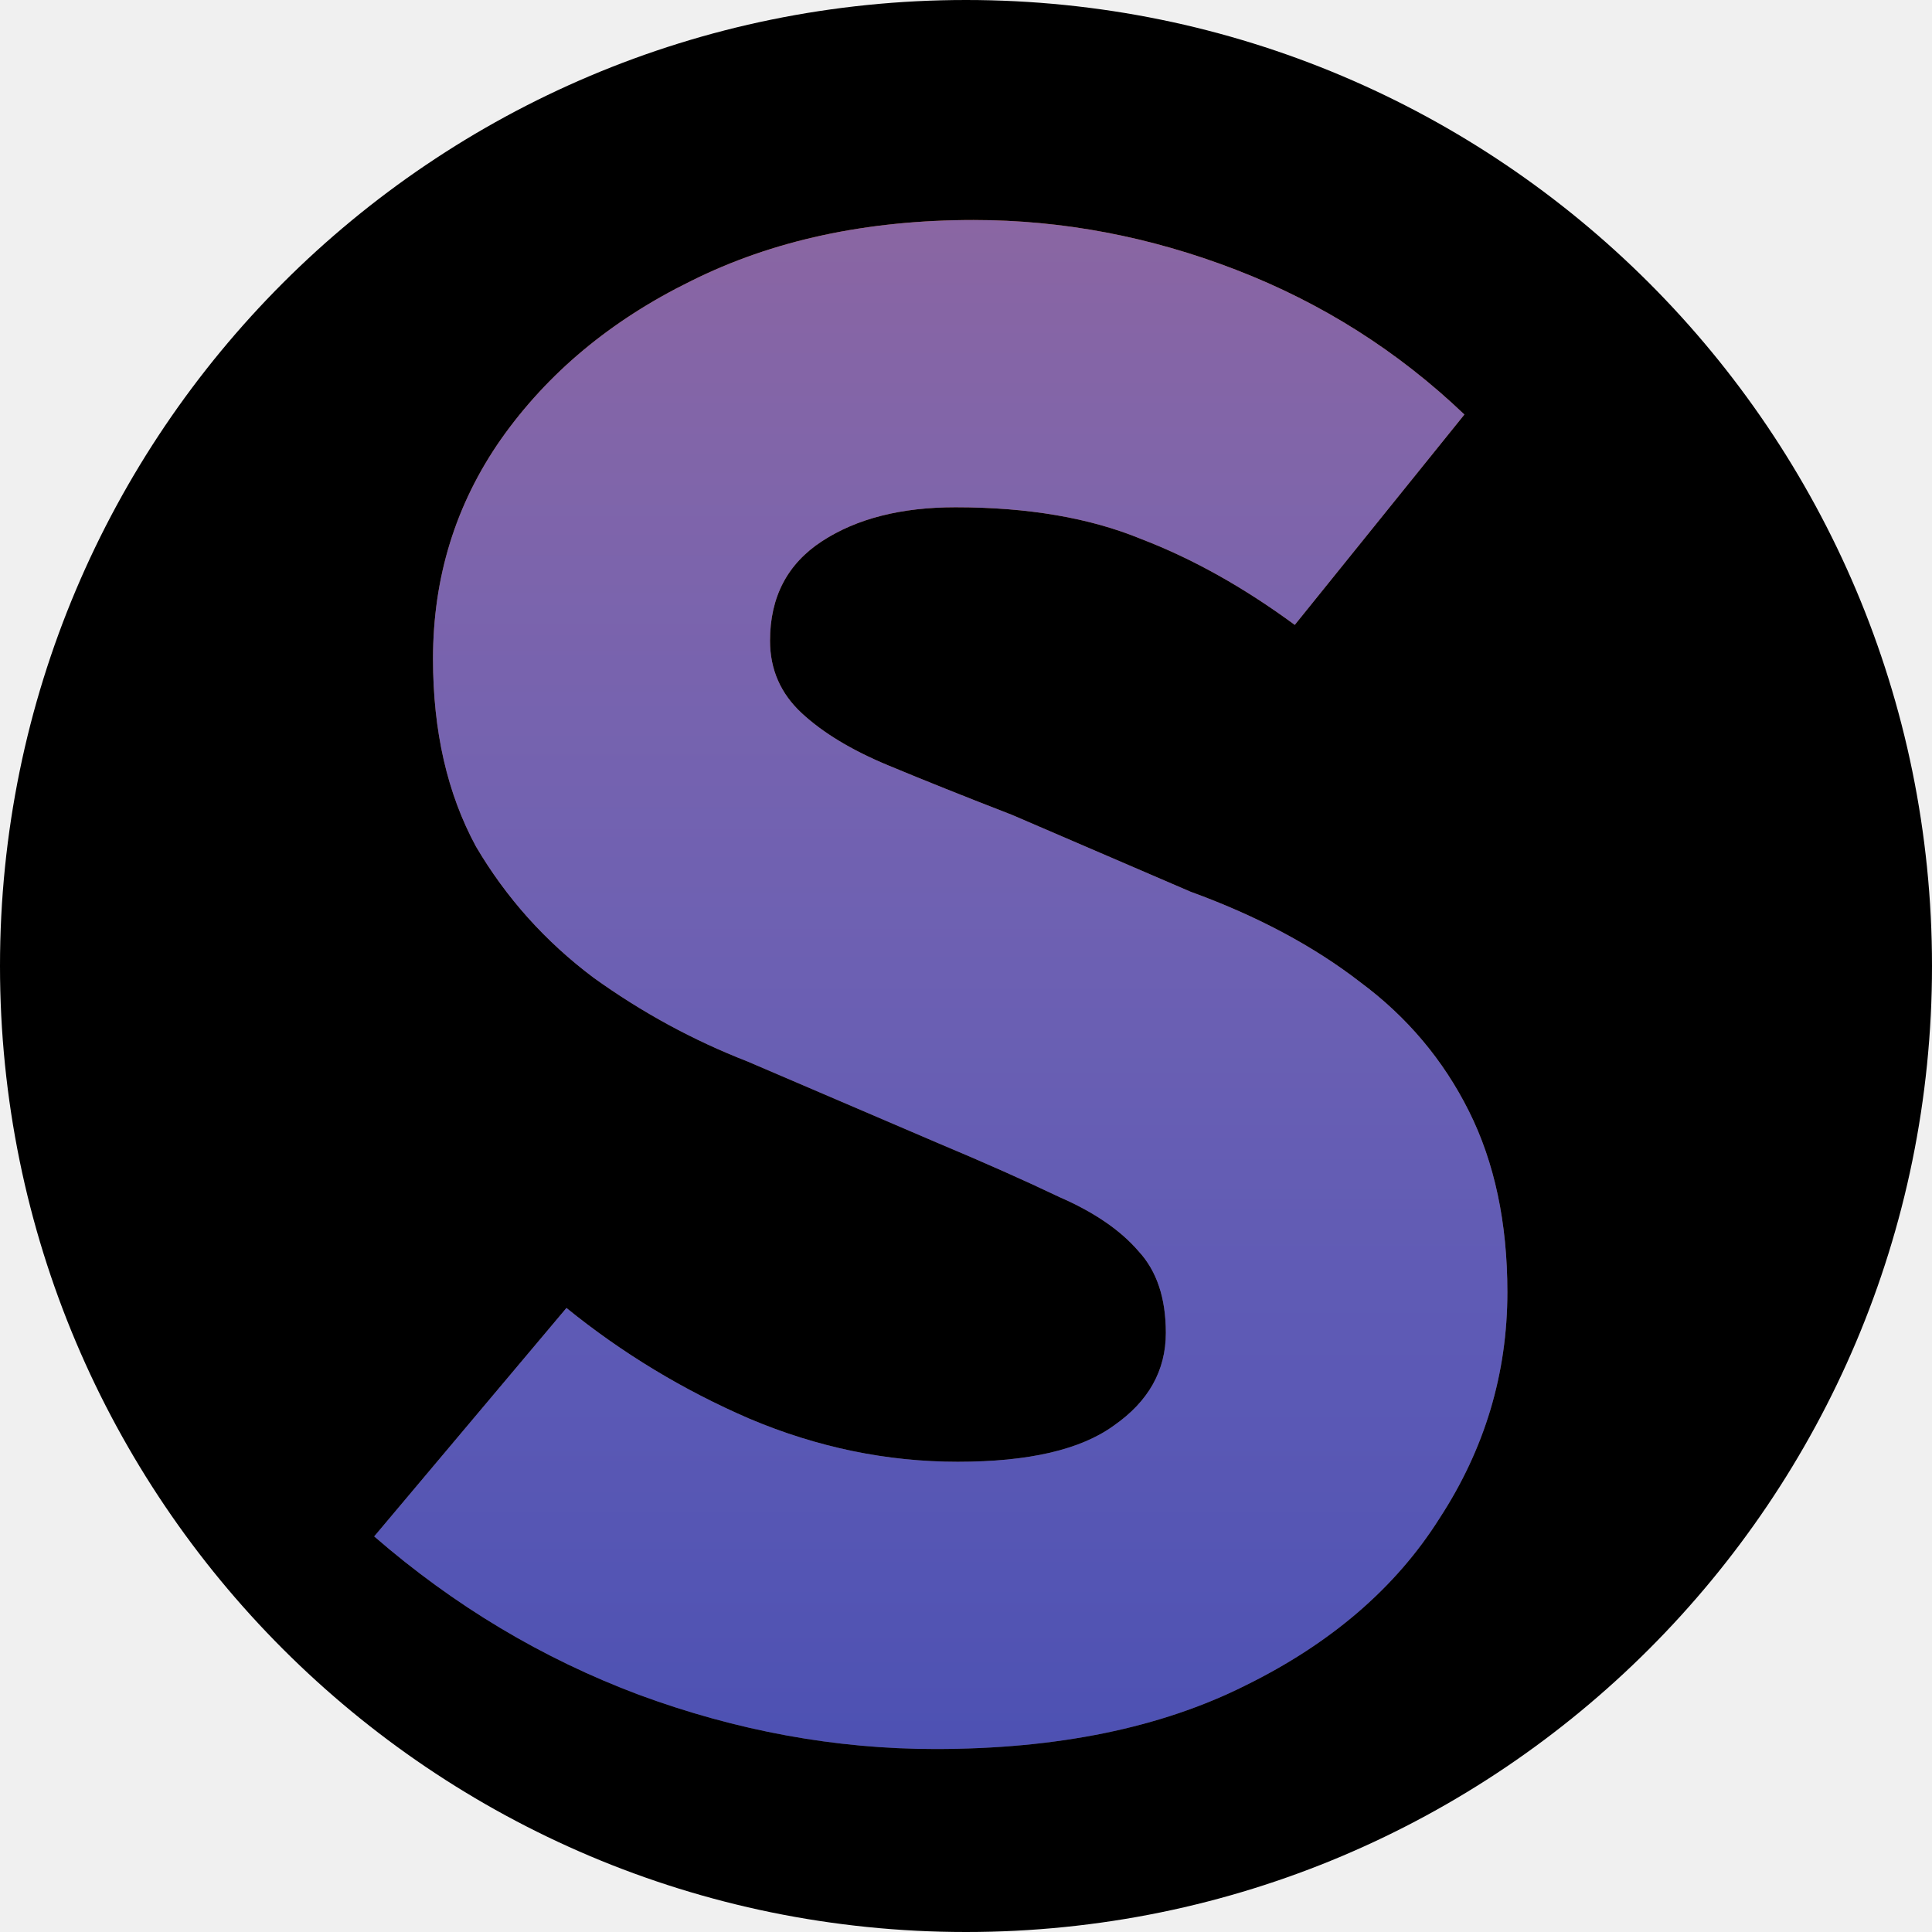
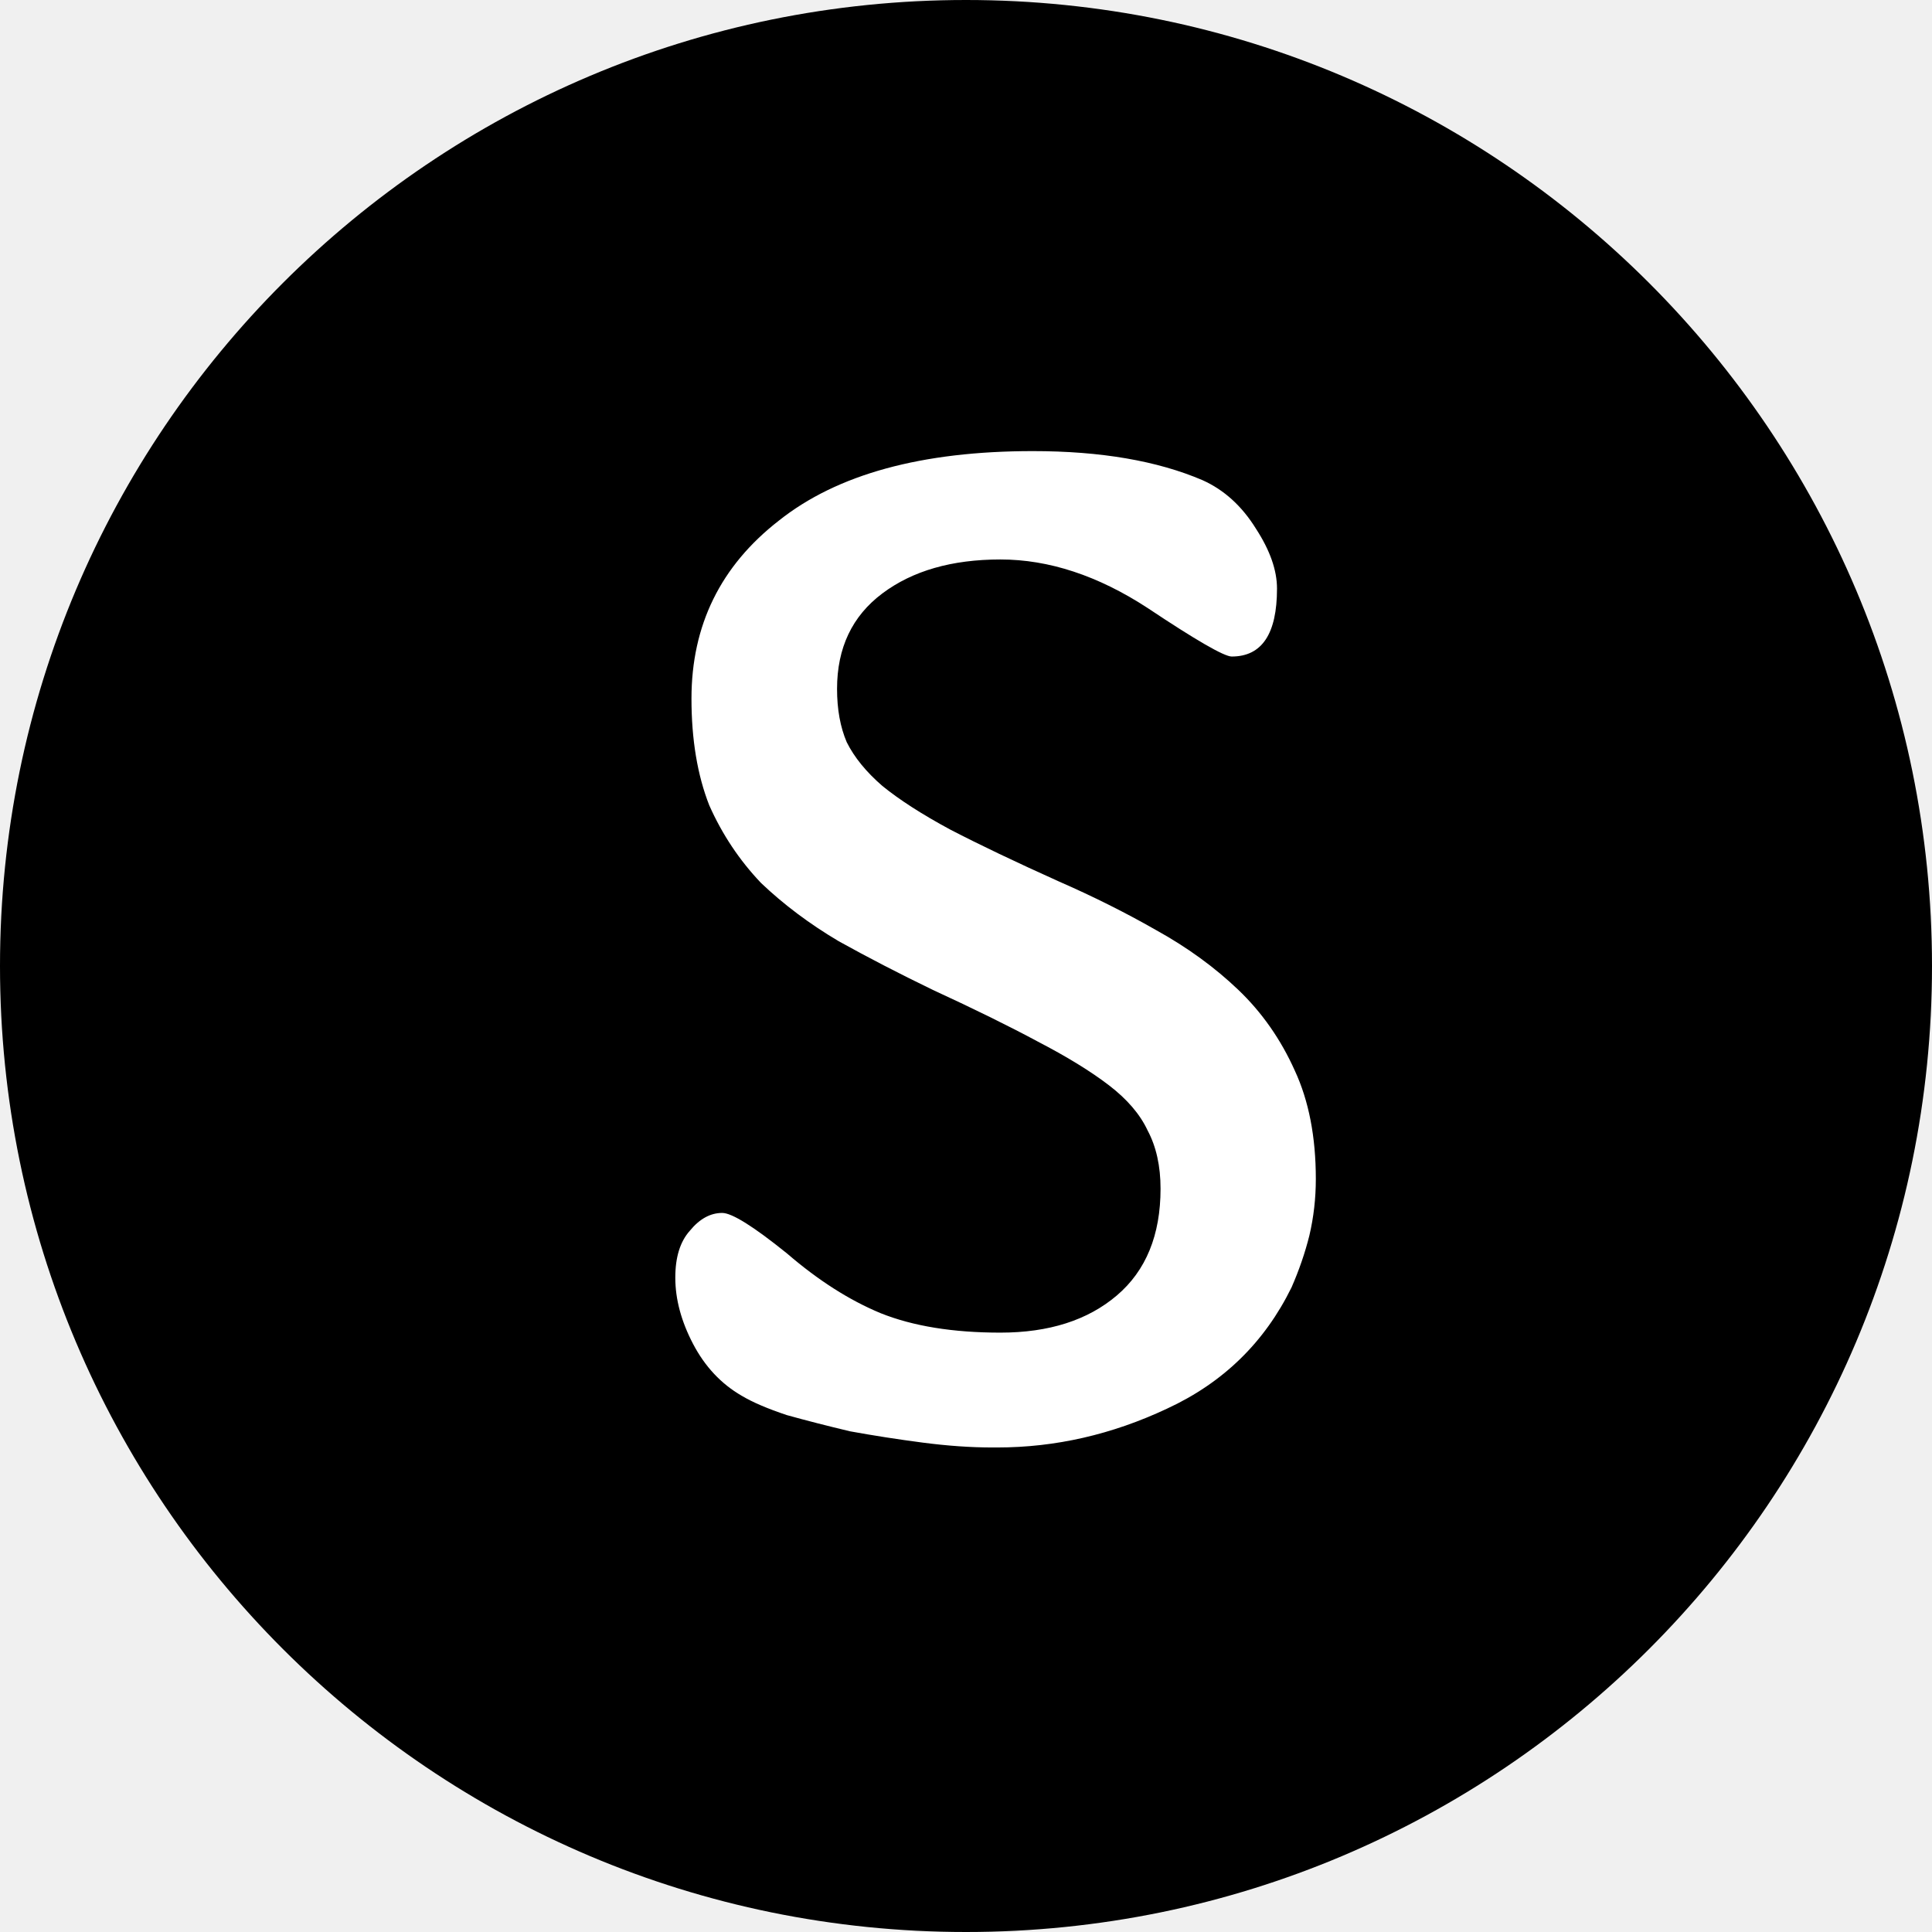
- <svg xmlns="http://www.w3.org/2000/svg" width="41" height="41" viewBox="0 0 41 41" fill="none">
-   <circle cx="20.5" cy="20.5" r="20.5" fill="black" />
-   <path d="M19.845 37.117C17.733 37.117 15.637 36.733 13.557 35.965C11.509 35.197 9.637 34.077 7.941 32.605L12.021 27.757C13.205 28.717 14.501 29.501 15.909 30.109C17.349 30.717 18.821 31.021 20.325 31.021C21.829 31.021 22.933 30.765 23.637 30.253C24.373 29.741 24.741 29.085 24.741 28.285C24.741 27.549 24.549 26.973 24.165 26.557C23.781 26.109 23.221 25.725 22.485 25.405C21.749 25.053 20.885 24.669 19.893 24.253L15.861 22.525C14.709 22.077 13.621 21.485 12.597 20.749C11.573 19.981 10.741 19.053 10.101 17.965C9.493 16.845 9.189 15.517 9.189 13.981C9.189 12.253 9.669 10.701 10.629 9.325C11.621 7.917 12.965 6.797 14.661 5.965C16.389 5.101 18.389 4.669 20.661 4.669C22.549 4.669 24.405 5.021 26.229 5.725C28.053 6.429 29.669 7.453 31.077 8.797L27.477 13.261C26.389 12.461 25.301 11.853 24.213 11.437C23.125 10.989 21.813 10.765 20.277 10.765C19.125 10.765 18.181 11.005 17.445 11.485C16.709 11.965 16.341 12.669 16.341 13.597C16.341 14.205 16.565 14.717 17.013 15.133C17.461 15.549 18.069 15.917 18.837 16.237C19.605 16.557 20.485 16.909 21.477 17.293L25.269 18.925C26.677 19.437 27.877 20.077 28.869 20.845C29.861 21.581 30.629 22.493 31.173 23.581C31.717 24.669 31.989 25.949 31.989 27.421C31.989 29.149 31.509 30.749 30.549 32.221C29.621 33.693 28.245 34.877 26.421 35.773C24.629 36.669 22.437 37.117 19.845 37.117Z" fill="black" />
-   <path d="M19.845 37.117C17.733 37.117 15.637 36.733 13.557 35.965C11.509 35.197 9.637 34.077 7.941 32.605L12.021 27.757C13.205 28.717 14.501 29.501 15.909 30.109C17.349 30.717 18.821 31.021 20.325 31.021C21.829 31.021 22.933 30.765 23.637 30.253C24.373 29.741 24.741 29.085 24.741 28.285C24.741 27.549 24.549 26.973 24.165 26.557C23.781 26.109 23.221 25.725 22.485 25.405C21.749 25.053 20.885 24.669 19.893 24.253L15.861 22.525C14.709 22.077 13.621 21.485 12.597 20.749C11.573 19.981 10.741 19.053 10.101 17.965C9.493 16.845 9.189 15.517 9.189 13.981C9.189 12.253 9.669 10.701 10.629 9.325C11.621 7.917 12.965 6.797 14.661 5.965C16.389 5.101 18.389 4.669 20.661 4.669C22.549 4.669 24.405 5.021 26.229 5.725C28.053 6.429 29.669 7.453 31.077 8.797L27.477 13.261C26.389 12.461 25.301 11.853 24.213 11.437C23.125 10.989 21.813 10.765 20.277 10.765C19.125 10.765 18.181 11.005 17.445 11.485C16.709 11.965 16.341 12.669 16.341 13.597C16.341 14.205 16.565 14.717 17.013 15.133C17.461 15.549 18.069 15.917 18.837 16.237C19.605 16.557 20.485 16.909 21.477 17.293L25.269 18.925C26.677 19.437 27.877 20.077 28.869 20.845C29.861 21.581 30.629 22.493 31.173 23.581C31.717 24.669 31.989 25.949 31.989 27.421C31.989 29.149 31.509 30.749 30.549 32.221C29.621 33.693 28.245 34.877 26.421 35.773C24.629 36.669 22.437 37.117 19.845 37.117Z" fill="url(#paint0_linear_101_20)" />
-   <path d="M19.845 37.117C17.733 37.117 15.637 36.733 13.557 35.965C11.509 35.197 9.637 34.077 7.941 32.605L12.021 27.757C13.205 28.717 14.501 29.501 15.909 30.109C17.349 30.717 18.821 31.021 20.325 31.021C21.829 31.021 22.933 30.765 23.637 30.253C24.373 29.741 24.741 29.085 24.741 28.285C24.741 27.549 24.549 26.973 24.165 26.557C23.781 26.109 23.221 25.725 22.485 25.405C21.749 25.053 20.885 24.669 19.893 24.253L15.861 22.525C14.709 22.077 13.621 21.485 12.597 20.749C11.573 19.981 10.741 19.053 10.101 17.965C9.493 16.845 9.189 15.517 9.189 13.981C9.189 12.253 9.669 10.701 10.629 9.325C11.621 7.917 12.965 6.797 14.661 5.965C16.389 5.101 18.389 4.669 20.661 4.669C22.549 4.669 24.405 5.021 26.229 5.725C28.053 6.429 29.669 7.453 31.077 8.797L27.477 13.261C26.389 12.461 25.301 11.853 24.213 11.437C23.125 10.989 21.813 10.765 20.277 10.765C19.125 10.765 18.181 11.005 17.445 11.485C16.709 11.965 16.341 12.669 16.341 13.597C16.341 14.205 16.565 14.717 17.013 15.133C17.461 15.549 18.069 15.917 18.837 16.237C19.605 16.557 20.485 16.909 21.477 17.293L25.269 18.925C26.677 19.437 27.877 20.077 28.869 20.845C29.861 21.581 30.629 22.493 31.173 23.581C31.717 24.669 31.989 25.949 31.989 27.421C31.989 29.149 31.509 30.749 30.549 32.221C29.621 33.693 28.245 34.877 26.421 35.773C24.629 36.669 22.437 37.117 19.845 37.117Z" fill="#4053FF" fill-opacity="0.6" />
-   <defs>
-     <linearGradient id="paint0_linear_101_20" x1="21.541" y1="3.541" x2="21.541" y2="58.041" gradientUnits="userSpaceOnUse">
-       <stop stop-color="#FF8413" />
-       <stop offset="1" stop-color="white" stop-opacity="0" />
-     </linearGradient>
-   </defs>
+ <svg xmlns="http://www.w3.org/2000/svg" width="43" height="43" viewBox="0 0 43 43" fill="none">
+   <circle cx="21.5" cy="21.5" r="21.5" fill="black" />
+   <path d="M22.086 32.216C21.606 32.216 21.09 32.18 20.538 32.108C19.986 32.036 19.446 31.952 18.918 31.856C18.414 31.736 17.946 31.616 17.514 31.496C17.082 31.352 16.746 31.208 16.506 31.064C16.05 30.8 15.69 30.416 15.426 29.912C15.162 29.408 15.03 28.916 15.03 28.436C15.03 27.98 15.138 27.632 15.354 27.392C15.57 27.128 15.81 26.996 16.074 26.996C16.29 26.996 16.77 27.296 17.514 27.896C18.21 28.496 18.906 28.94 19.602 29.228C20.322 29.516 21.21 29.66 22.266 29.66C23.346 29.66 24.21 29.384 24.858 28.832C25.506 28.28 25.83 27.488 25.83 26.456C25.83 25.952 25.734 25.52 25.542 25.16C25.374 24.8 25.086 24.464 24.678 24.152C24.27 23.84 23.742 23.516 23.094 23.18C22.47 22.844 21.69 22.46 20.754 22.028C20.01 21.668 19.314 21.308 18.666 20.948C18.018 20.564 17.442 20.132 16.938 19.652C16.458 19.148 16.074 18.572 15.786 17.924C15.522 17.252 15.39 16.46 15.39 15.548C15.39 13.916 16.038 12.596 17.334 11.588C18.63 10.556 20.514 10.04 22.986 10.04C24.498 10.04 25.758 10.256 26.766 10.688C27.246 10.904 27.642 11.264 27.954 11.768C28.266 12.248 28.422 12.692 28.422 13.1C28.422 14.108 28.086 14.612 27.414 14.612C27.246 14.612 26.622 14.252 25.542 13.532C24.438 12.812 23.346 12.452 22.266 12.452C21.186 12.452 20.31 12.704 19.638 13.208C18.966 13.712 18.63 14.42 18.63 15.332C18.63 15.788 18.702 16.184 18.846 16.52C19.014 16.856 19.278 17.18 19.638 17.492C20.022 17.804 20.526 18.128 21.15 18.464C21.798 18.8 22.602 19.184 23.562 19.616C24.33 19.952 25.05 20.312 25.722 20.696C26.418 21.08 27.03 21.524 27.558 22.028C28.086 22.532 28.506 23.132 28.818 23.828C29.13 24.5 29.286 25.304 29.286 26.24C29.286 26.672 29.238 27.092 29.142 27.5C29.046 27.884 28.914 28.268 28.746 28.652C28.146 29.876 27.222 30.776 25.974 31.352C24.75 31.928 23.49 32.216 22.194 32.216H22.086Z" fill="white" />
</svg>
